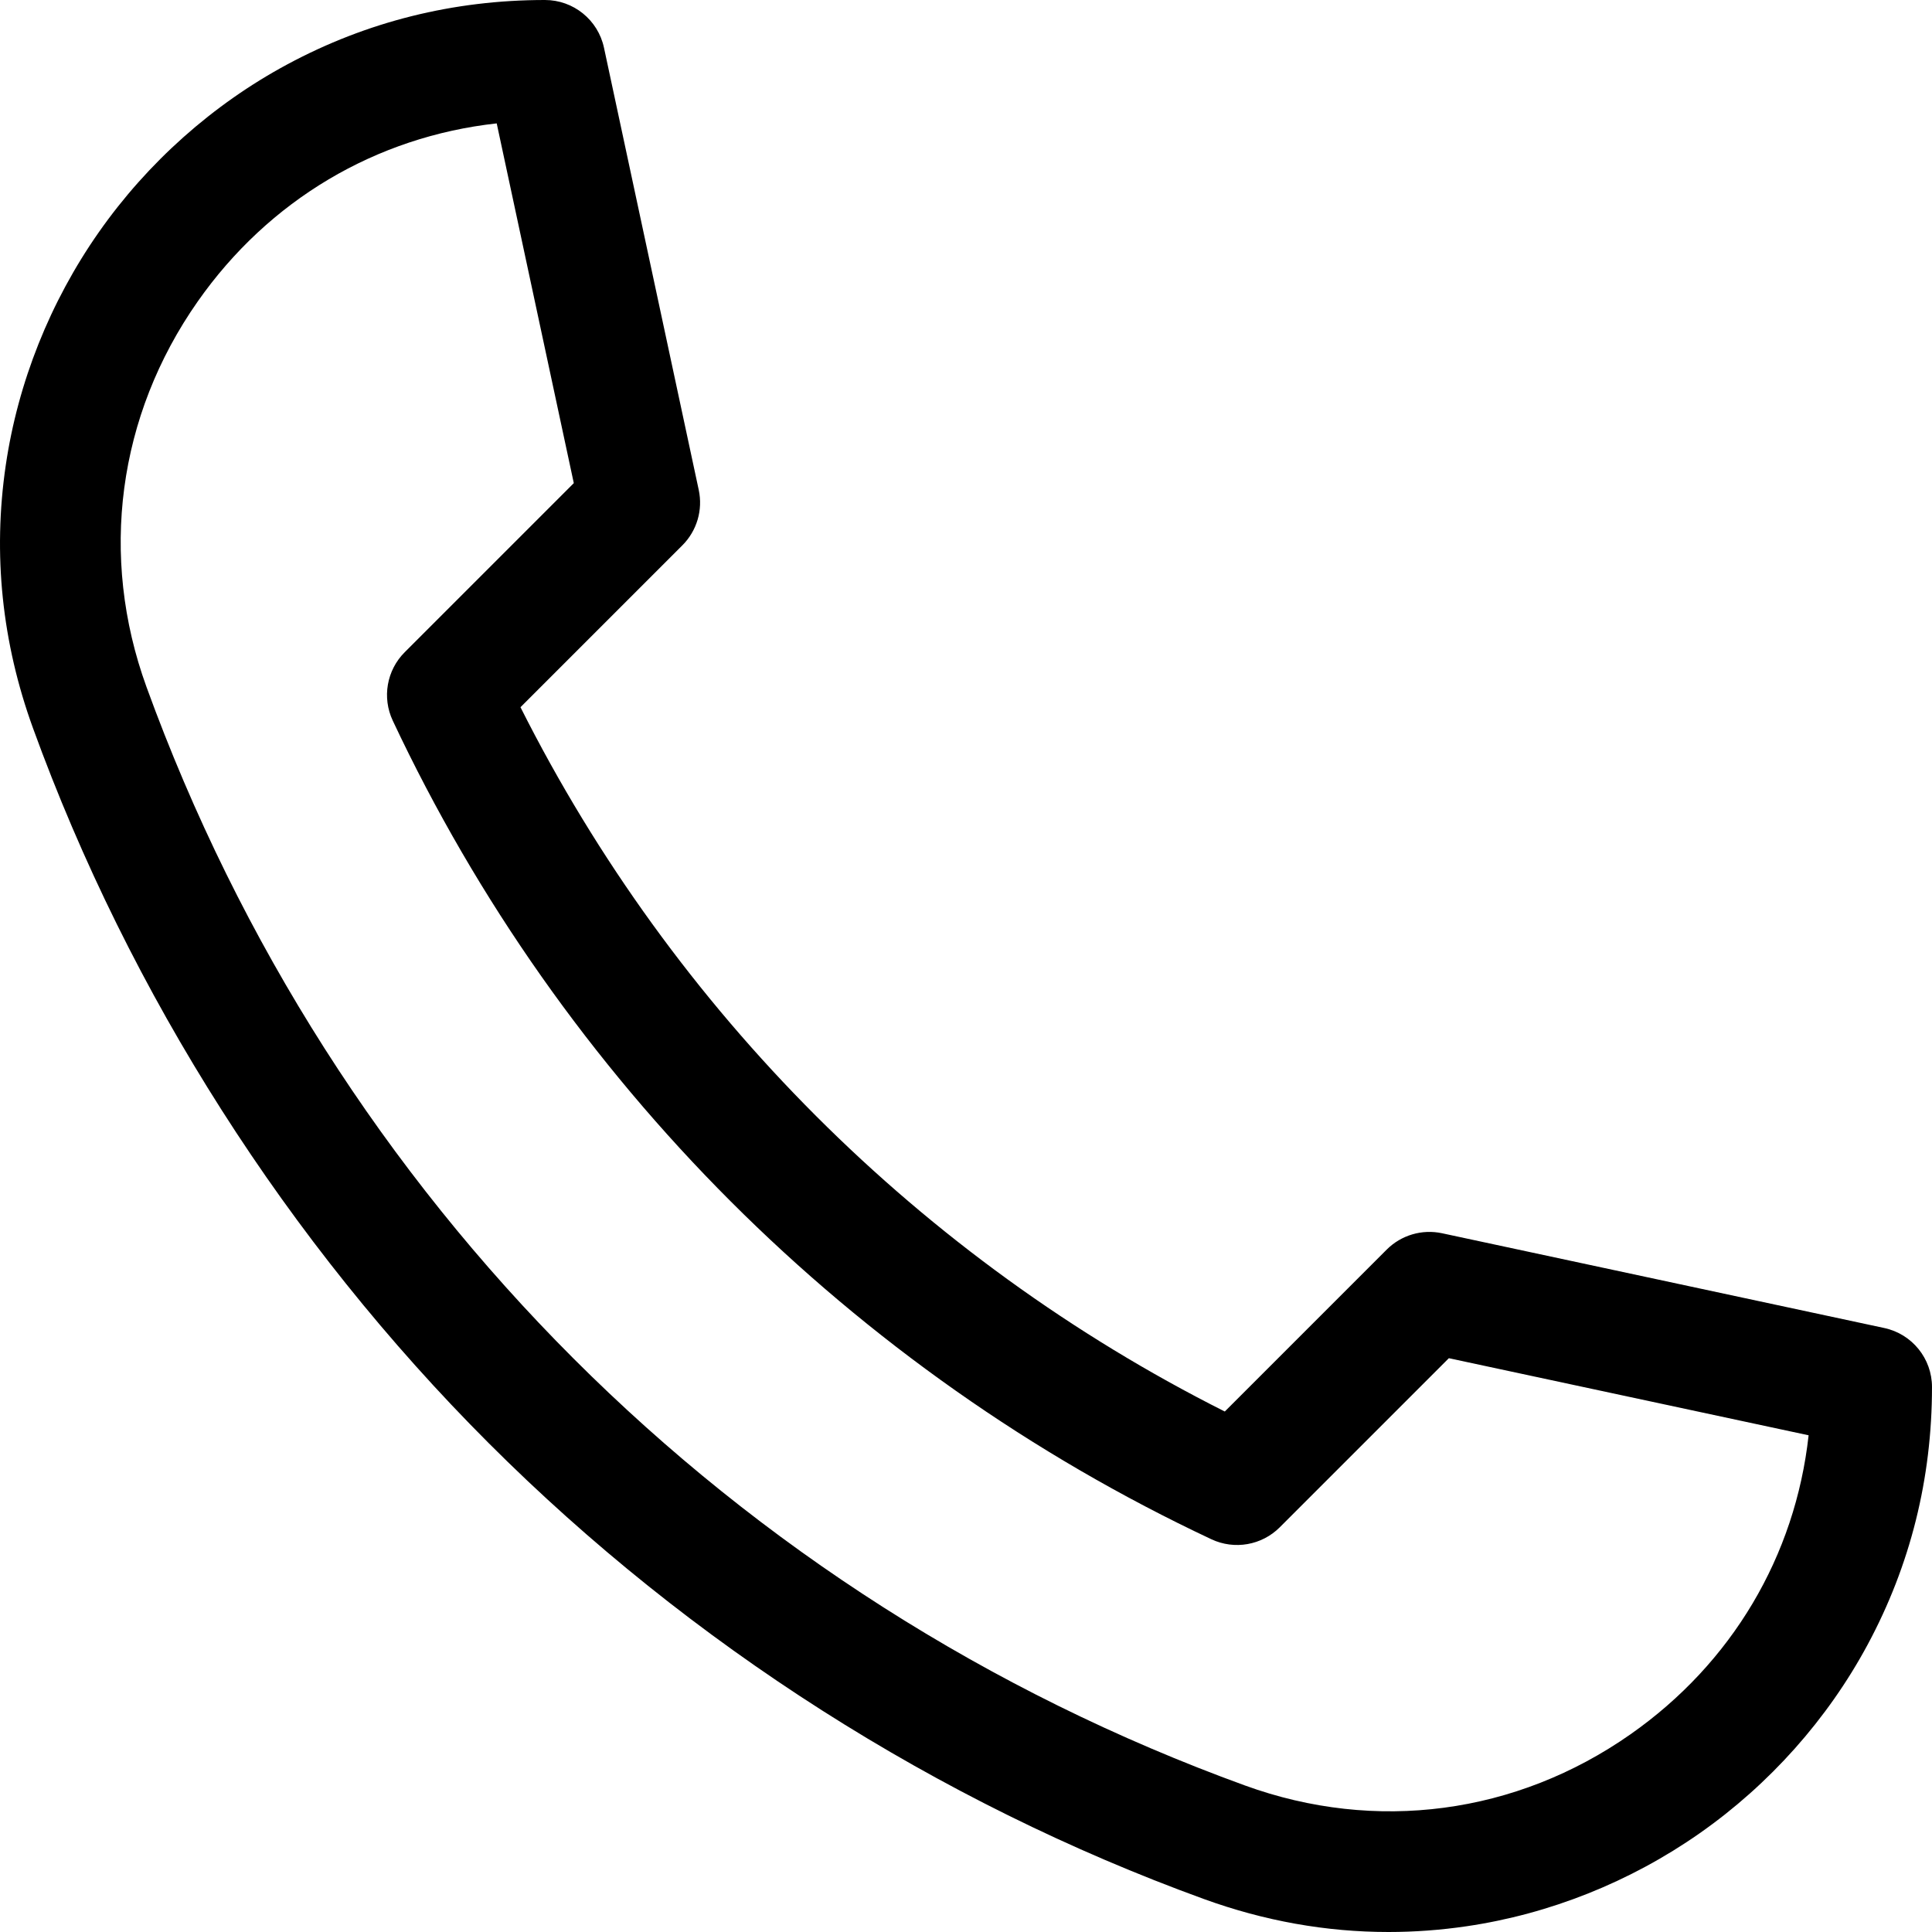
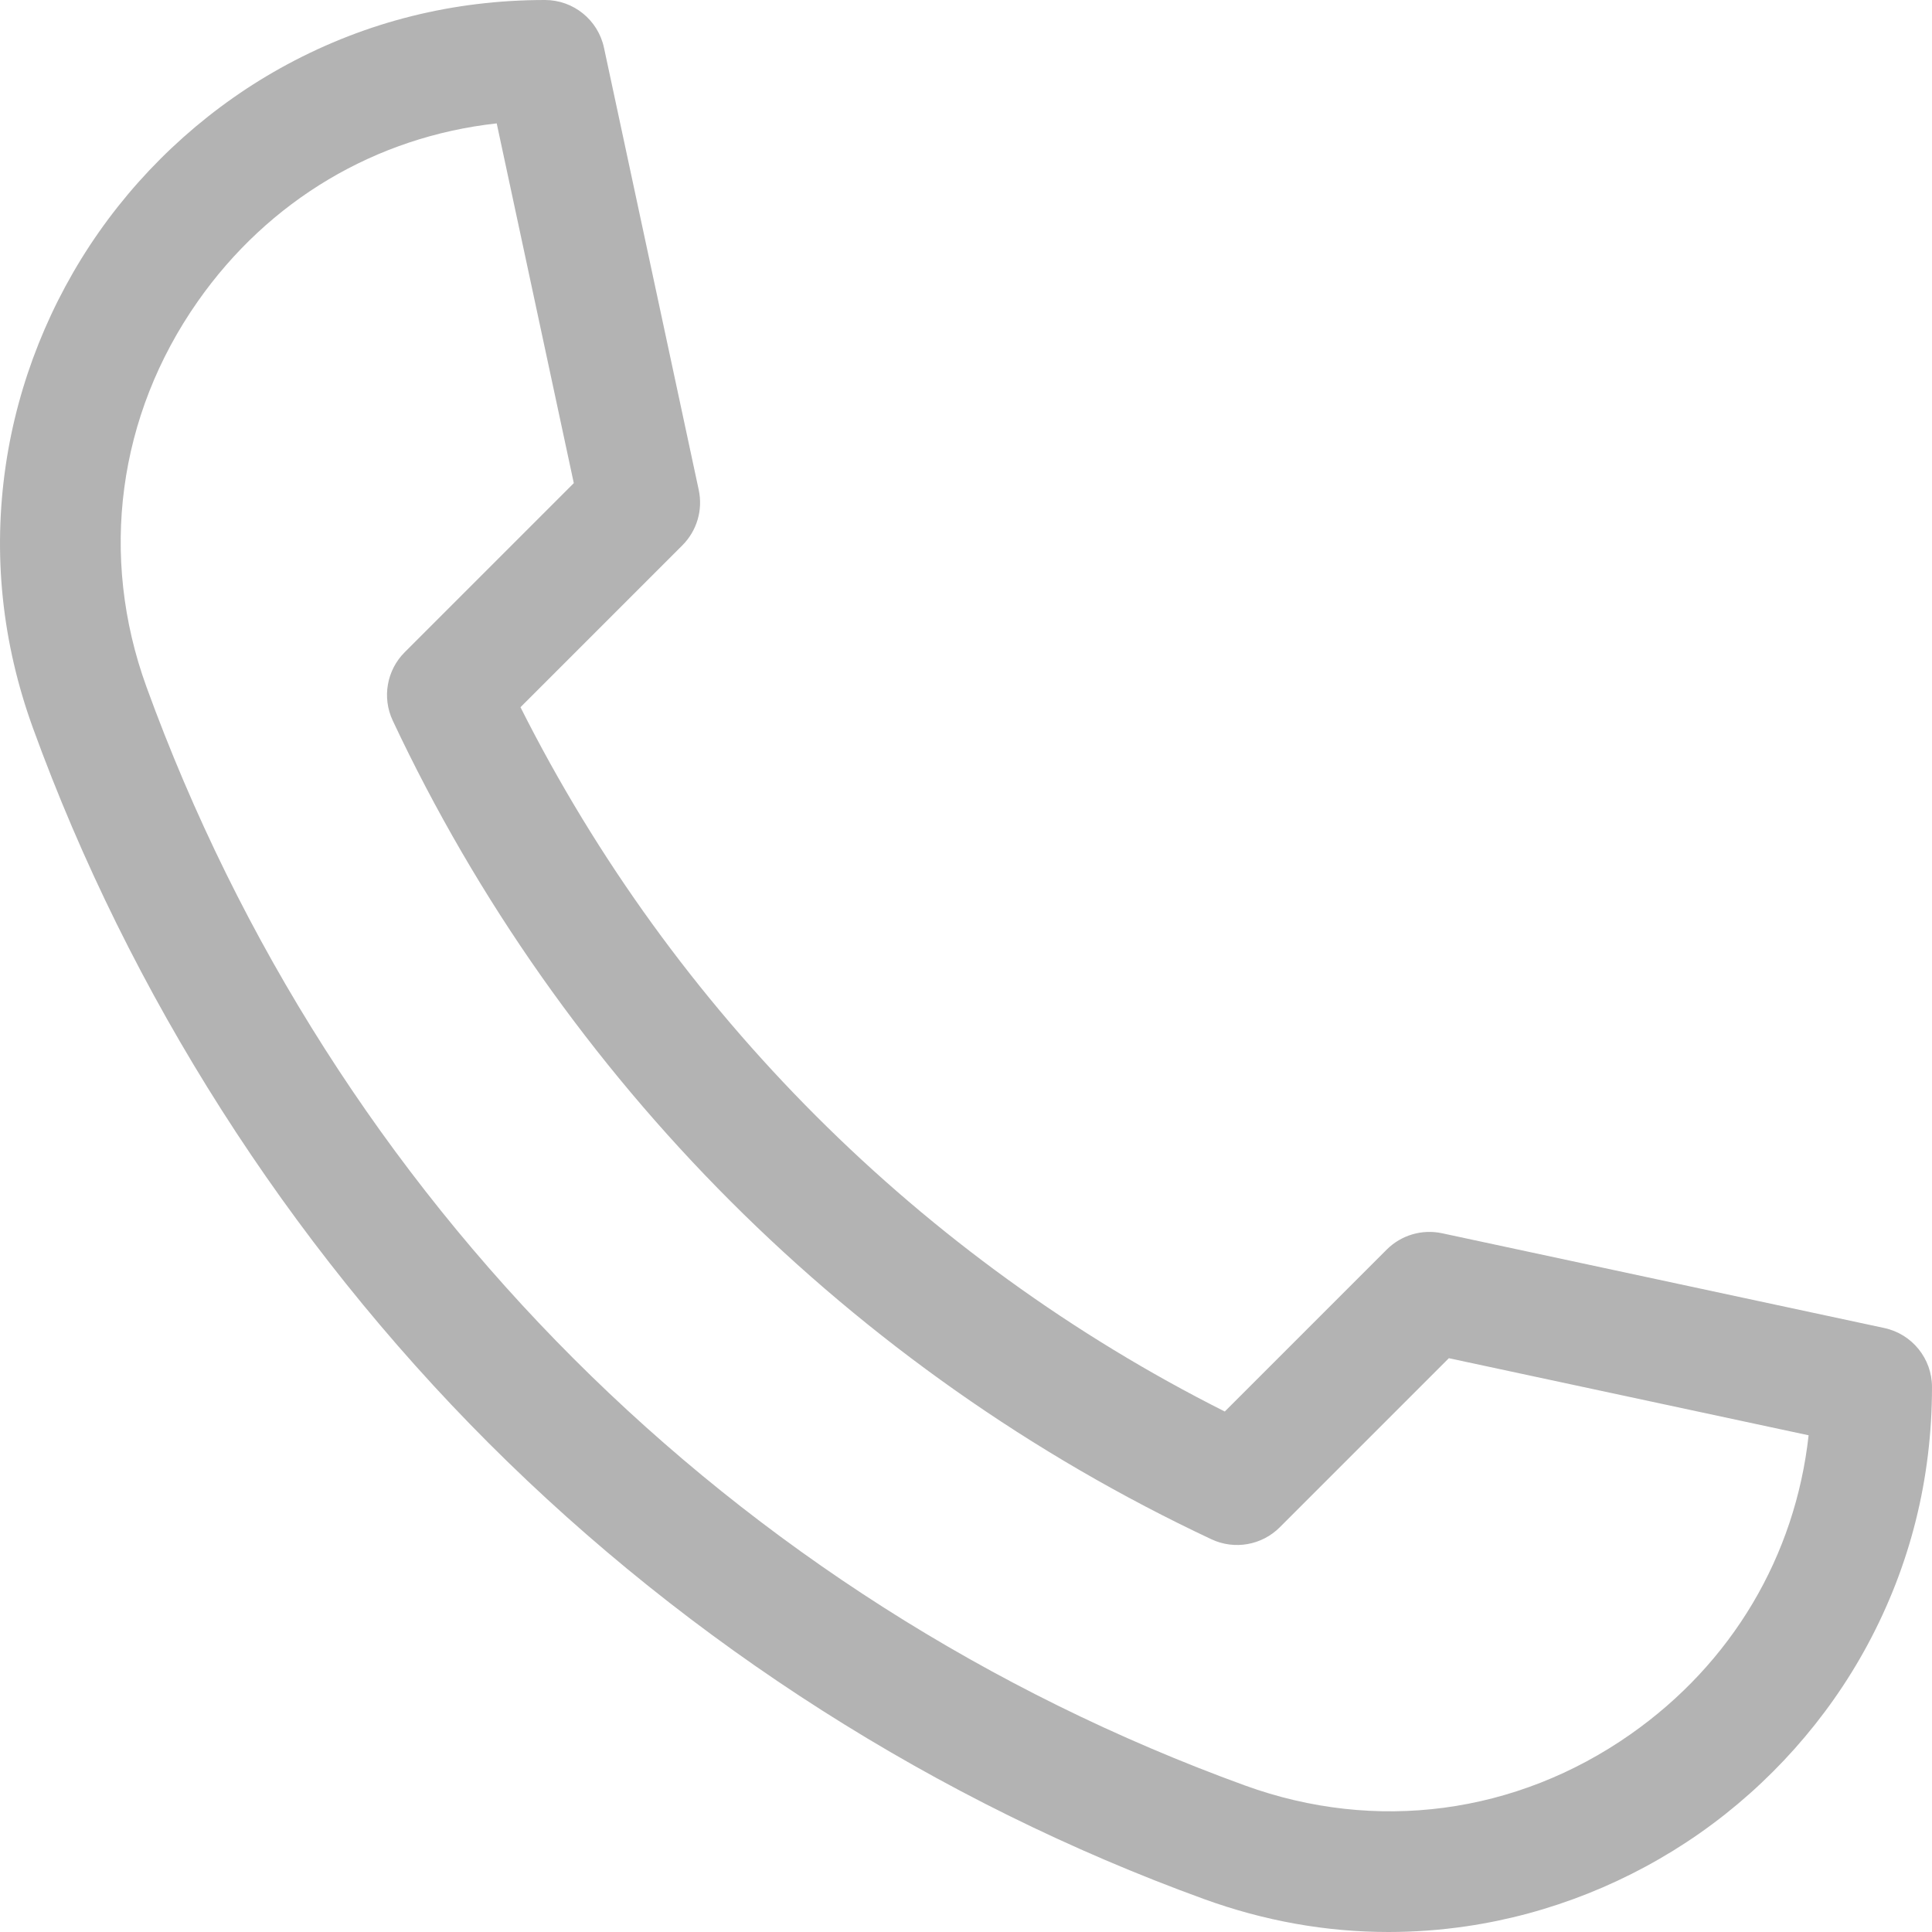
- <svg xmlns="http://www.w3.org/2000/svg" enable-background="new 0 0 512.021 512.021" height="512" viewBox="0 0 512.021 512.021" width="512">
+ <svg xmlns="http://www.w3.org/2000/svg" width="16" fill="#b3b3b3" enable-background="new 0 0 512.021 512.021" viewBox="0 0 512.021 512.021">
  <path d="m367.988 512.021c-16.528 0-32.916-2.922-48.941-8.744-70.598-25.646-136.128-67.416-189.508-120.795s-95.15-118.91-120.795-189.508c-8.241-22.688-10.673-46.108-7.226-69.612 3.229-22.016 11.757-43.389 24.663-61.809 12.963-18.501 30.245-33.889 49.977-44.5 21.042-11.315 44.009-17.053 68.265-17.053 7.544 0 14.064 5.271 15.645 12.647l25.114 117.199c1.137 5.307-.494 10.829-4.331 14.667l-42.913 42.912c40.482 80.486 106.17 146.174 186.656 186.656l42.912-42.913c3.838-3.837 9.361-5.466 14.667-4.331l117.199 25.114c7.377 1.581 12.647 8.101 12.647 15.645 0 24.256-5.738 47.224-17.054 68.266-10.611 19.732-25.999 37.014-44.5 49.977-18.419 12.906-39.792 21.434-61.809 24.663-6.899 1.013-13.797 1.518-20.668 1.519zm-236.349-479.321c-31.995 3.532-60.393 20.302-79.251 47.217-21.206 30.265-26.151 67.49-13.567 102.132 49.304 135.726 155.425 241.847 291.151 291.151 34.641 12.584 71.866 7.64 102.132-13.567 26.915-18.858 43.685-47.256 47.217-79.251l-95.341-20.43-44.816 44.816c-4.769 4.769-12.015 6.036-18.117 3.168-95.19-44.72-172.242-121.772-216.962-216.962-2.867-6.103-1.601-13.349 3.168-18.117l44.816-44.816z" />
</svg>
